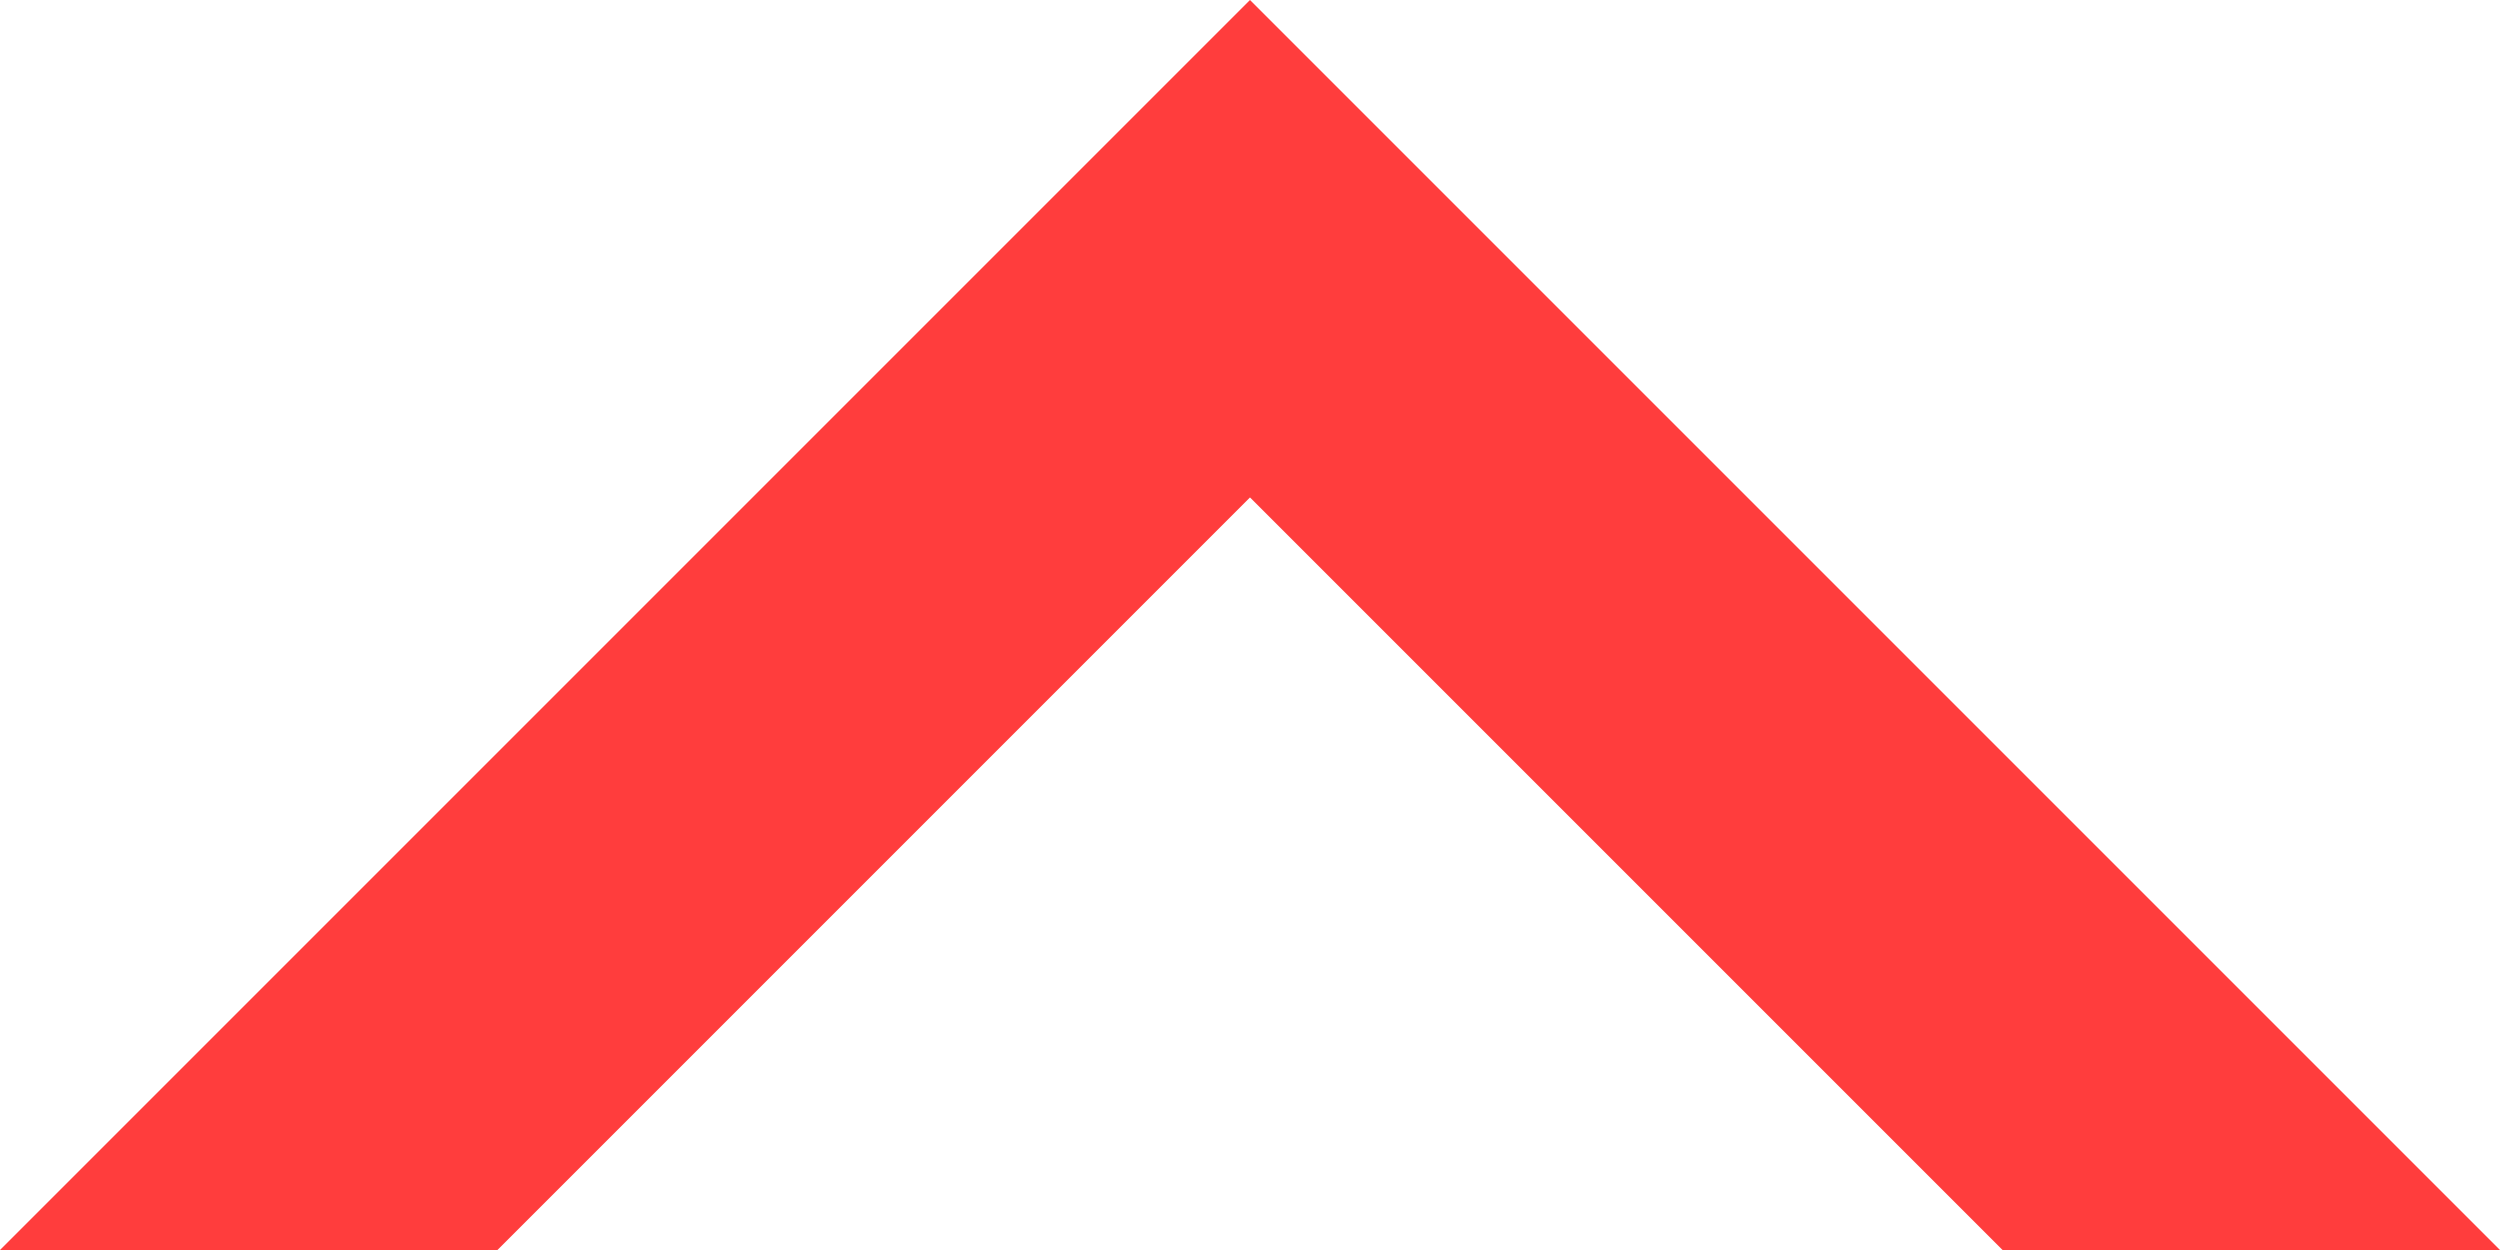
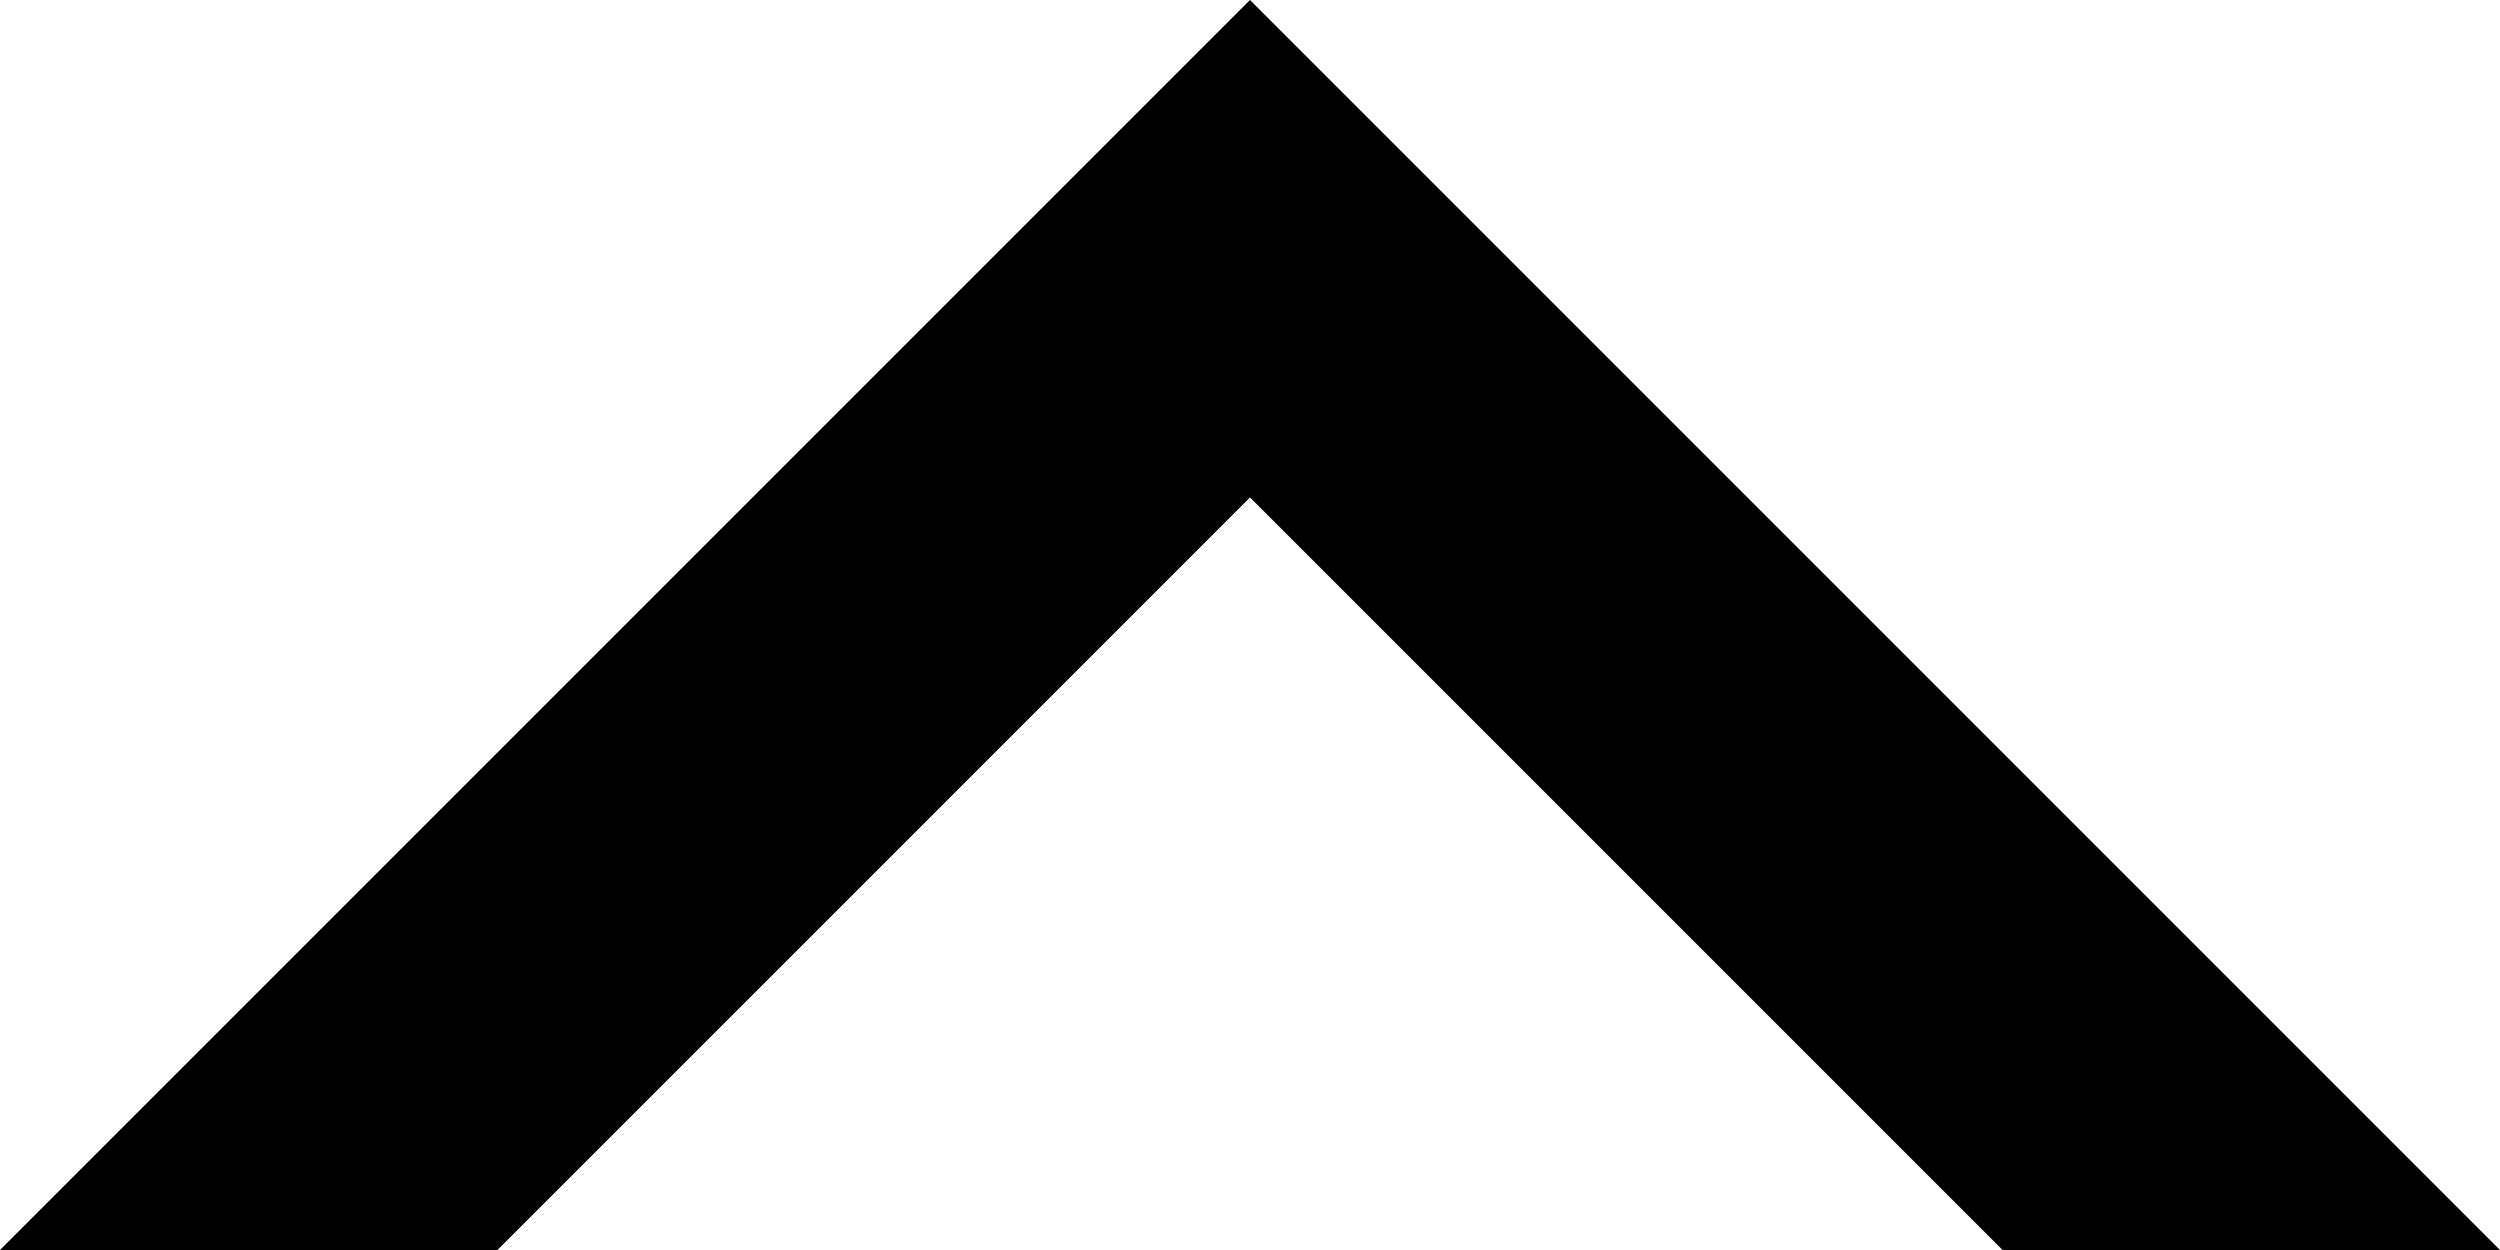
<svg xmlns="http://www.w3.org/2000/svg" version="1.1" id="svg1" width="80.554" height="40.277" viewBox="0 0 80.554 40.277">
  <defs id="defs1" />
  <g id="g1" transform="translate(-60.8432,-90.60267)">
-     <path id="path5" d="M 45.632,92.16 75.84,122.368 106.048,92.16 H 94.027 L 75.84,110.347 57.654,92.16 Z" style="fill:#ff3d3d;fill-opacity:1;fill-rule:evenodd;stroke:none" transform="matrix(1.333333,0,0,-1.333333,0,253.76)" />
+     <path id="path5" d="M 45.632,92.16 75.84,122.368 106.048,92.16 H 94.027 L 75.84,110.347 57.654,92.16 Z" style="fill:currentColor;fill-opacity:1;fill-rule:evenodd;stroke:none" transform="matrix(1.333333,0,0,-1.333333,0,253.76)" />
  </g>
</svg>
